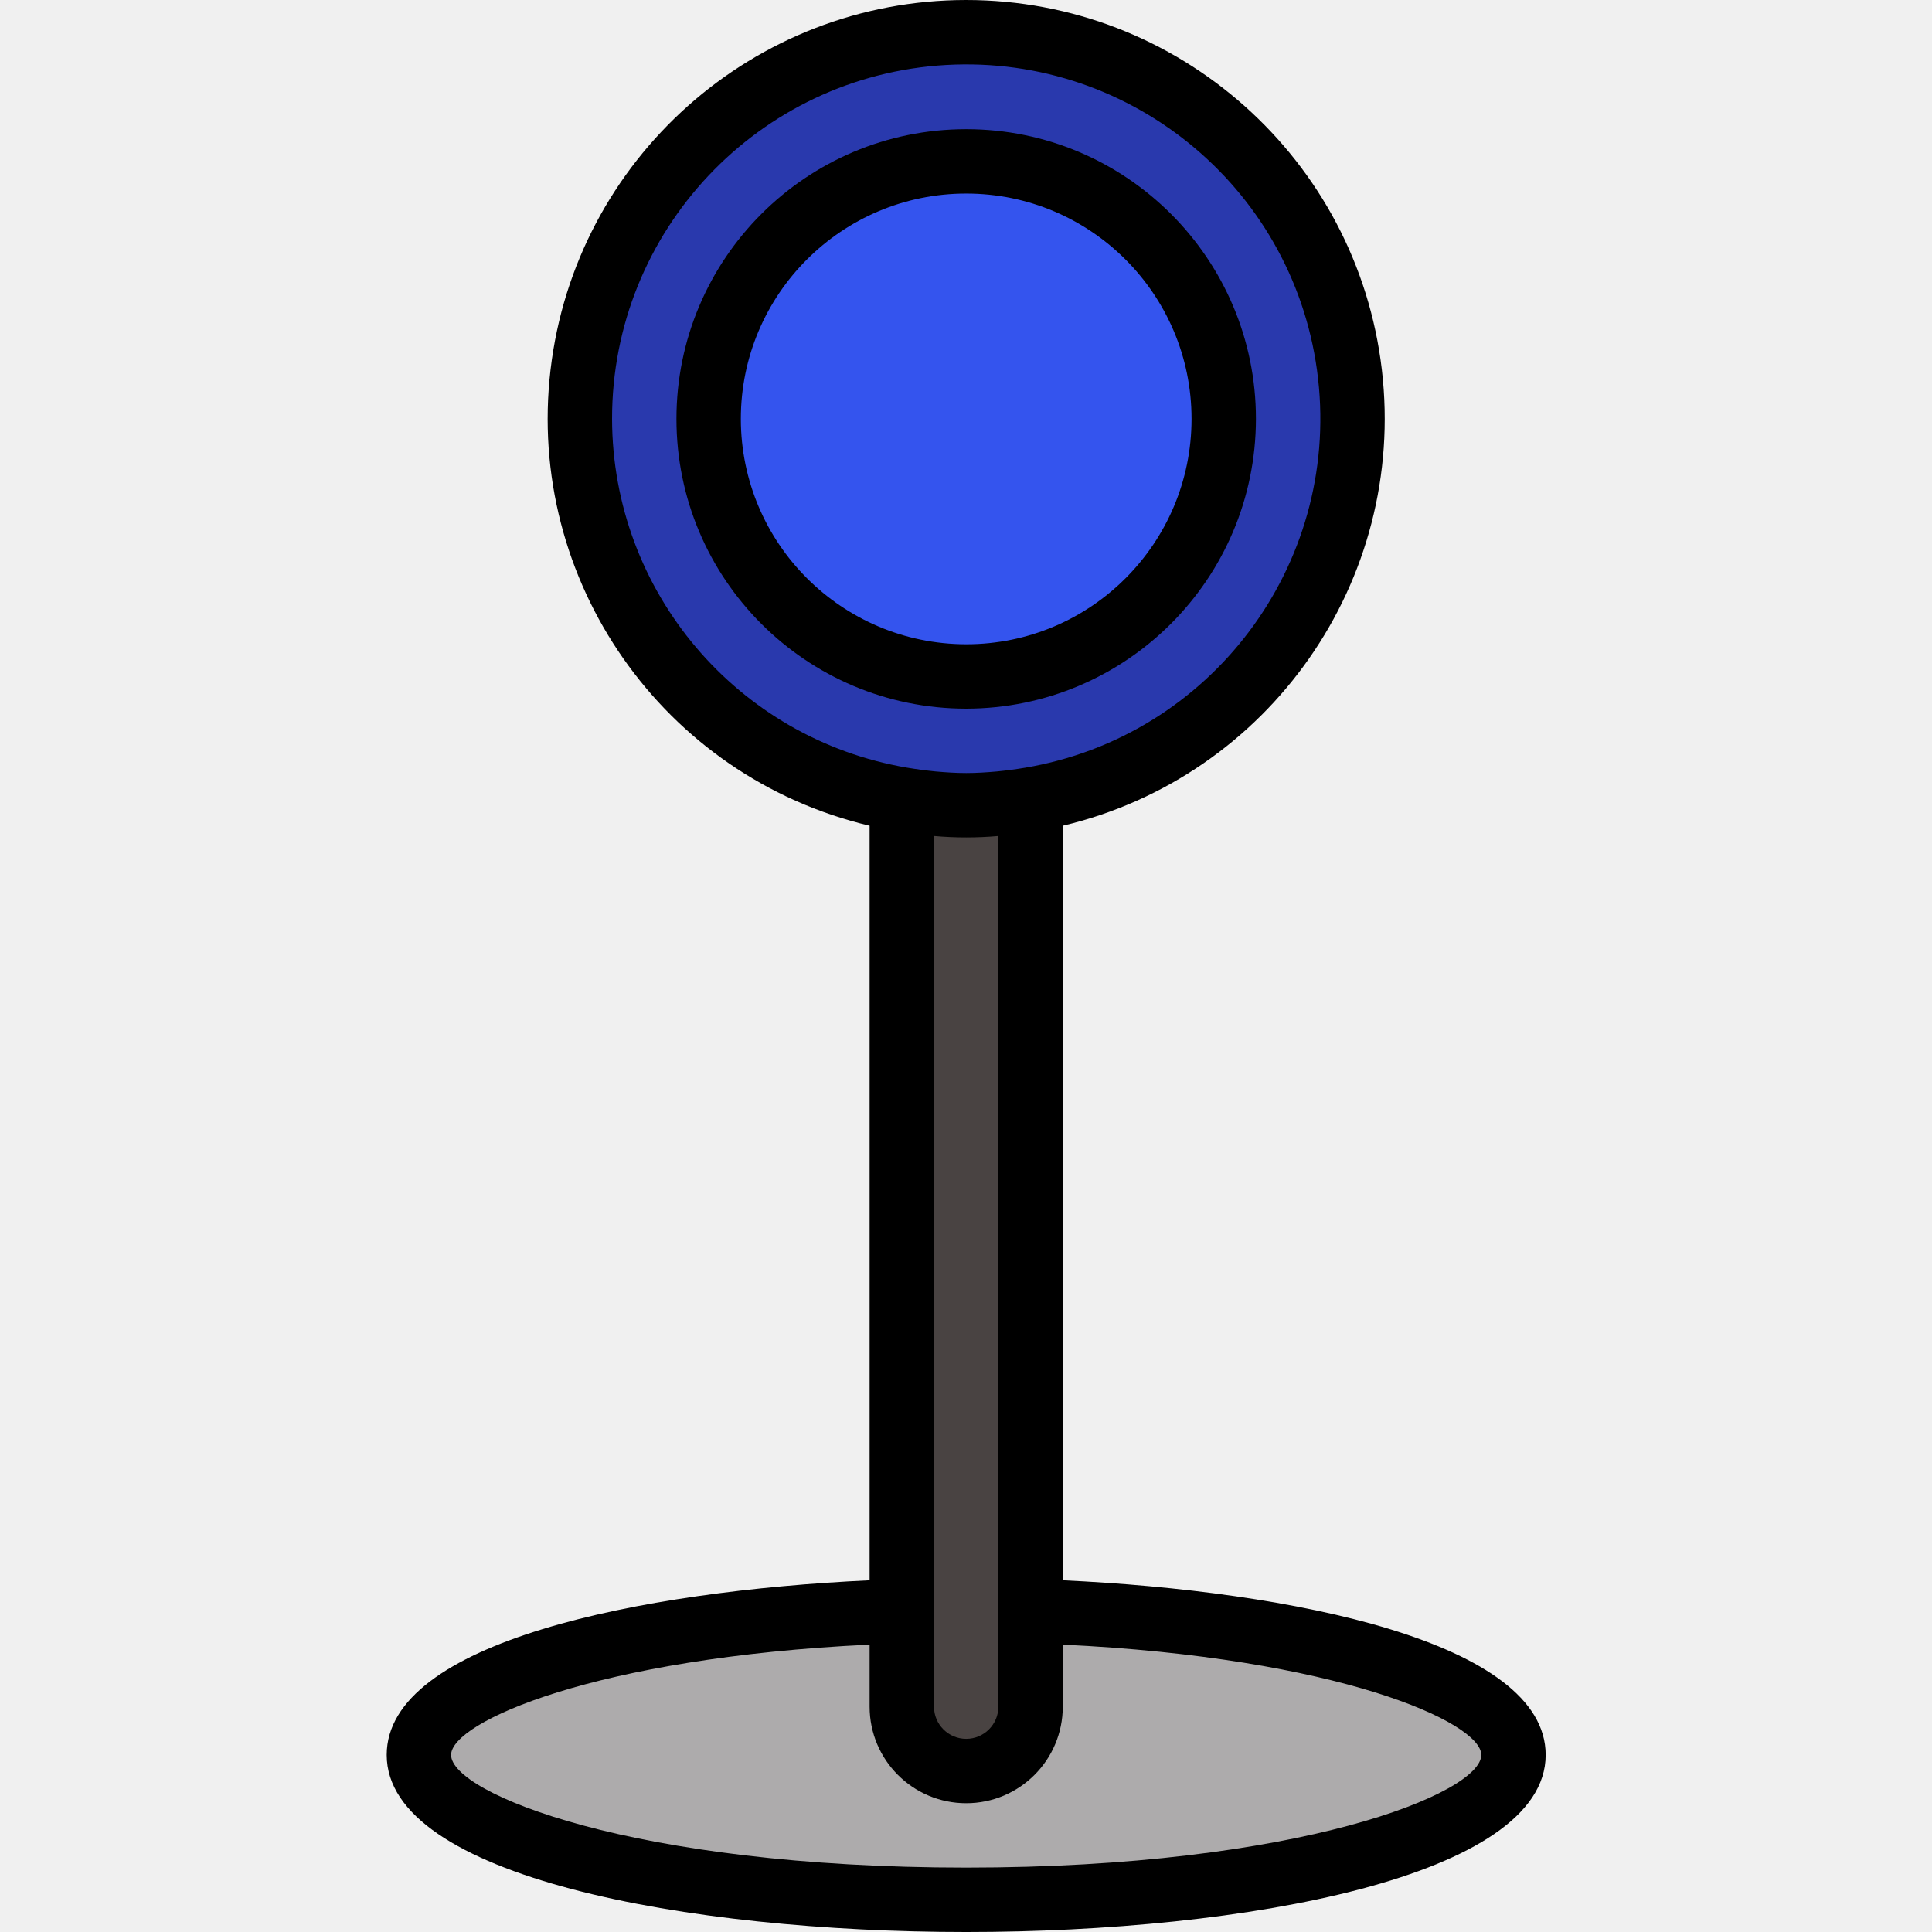
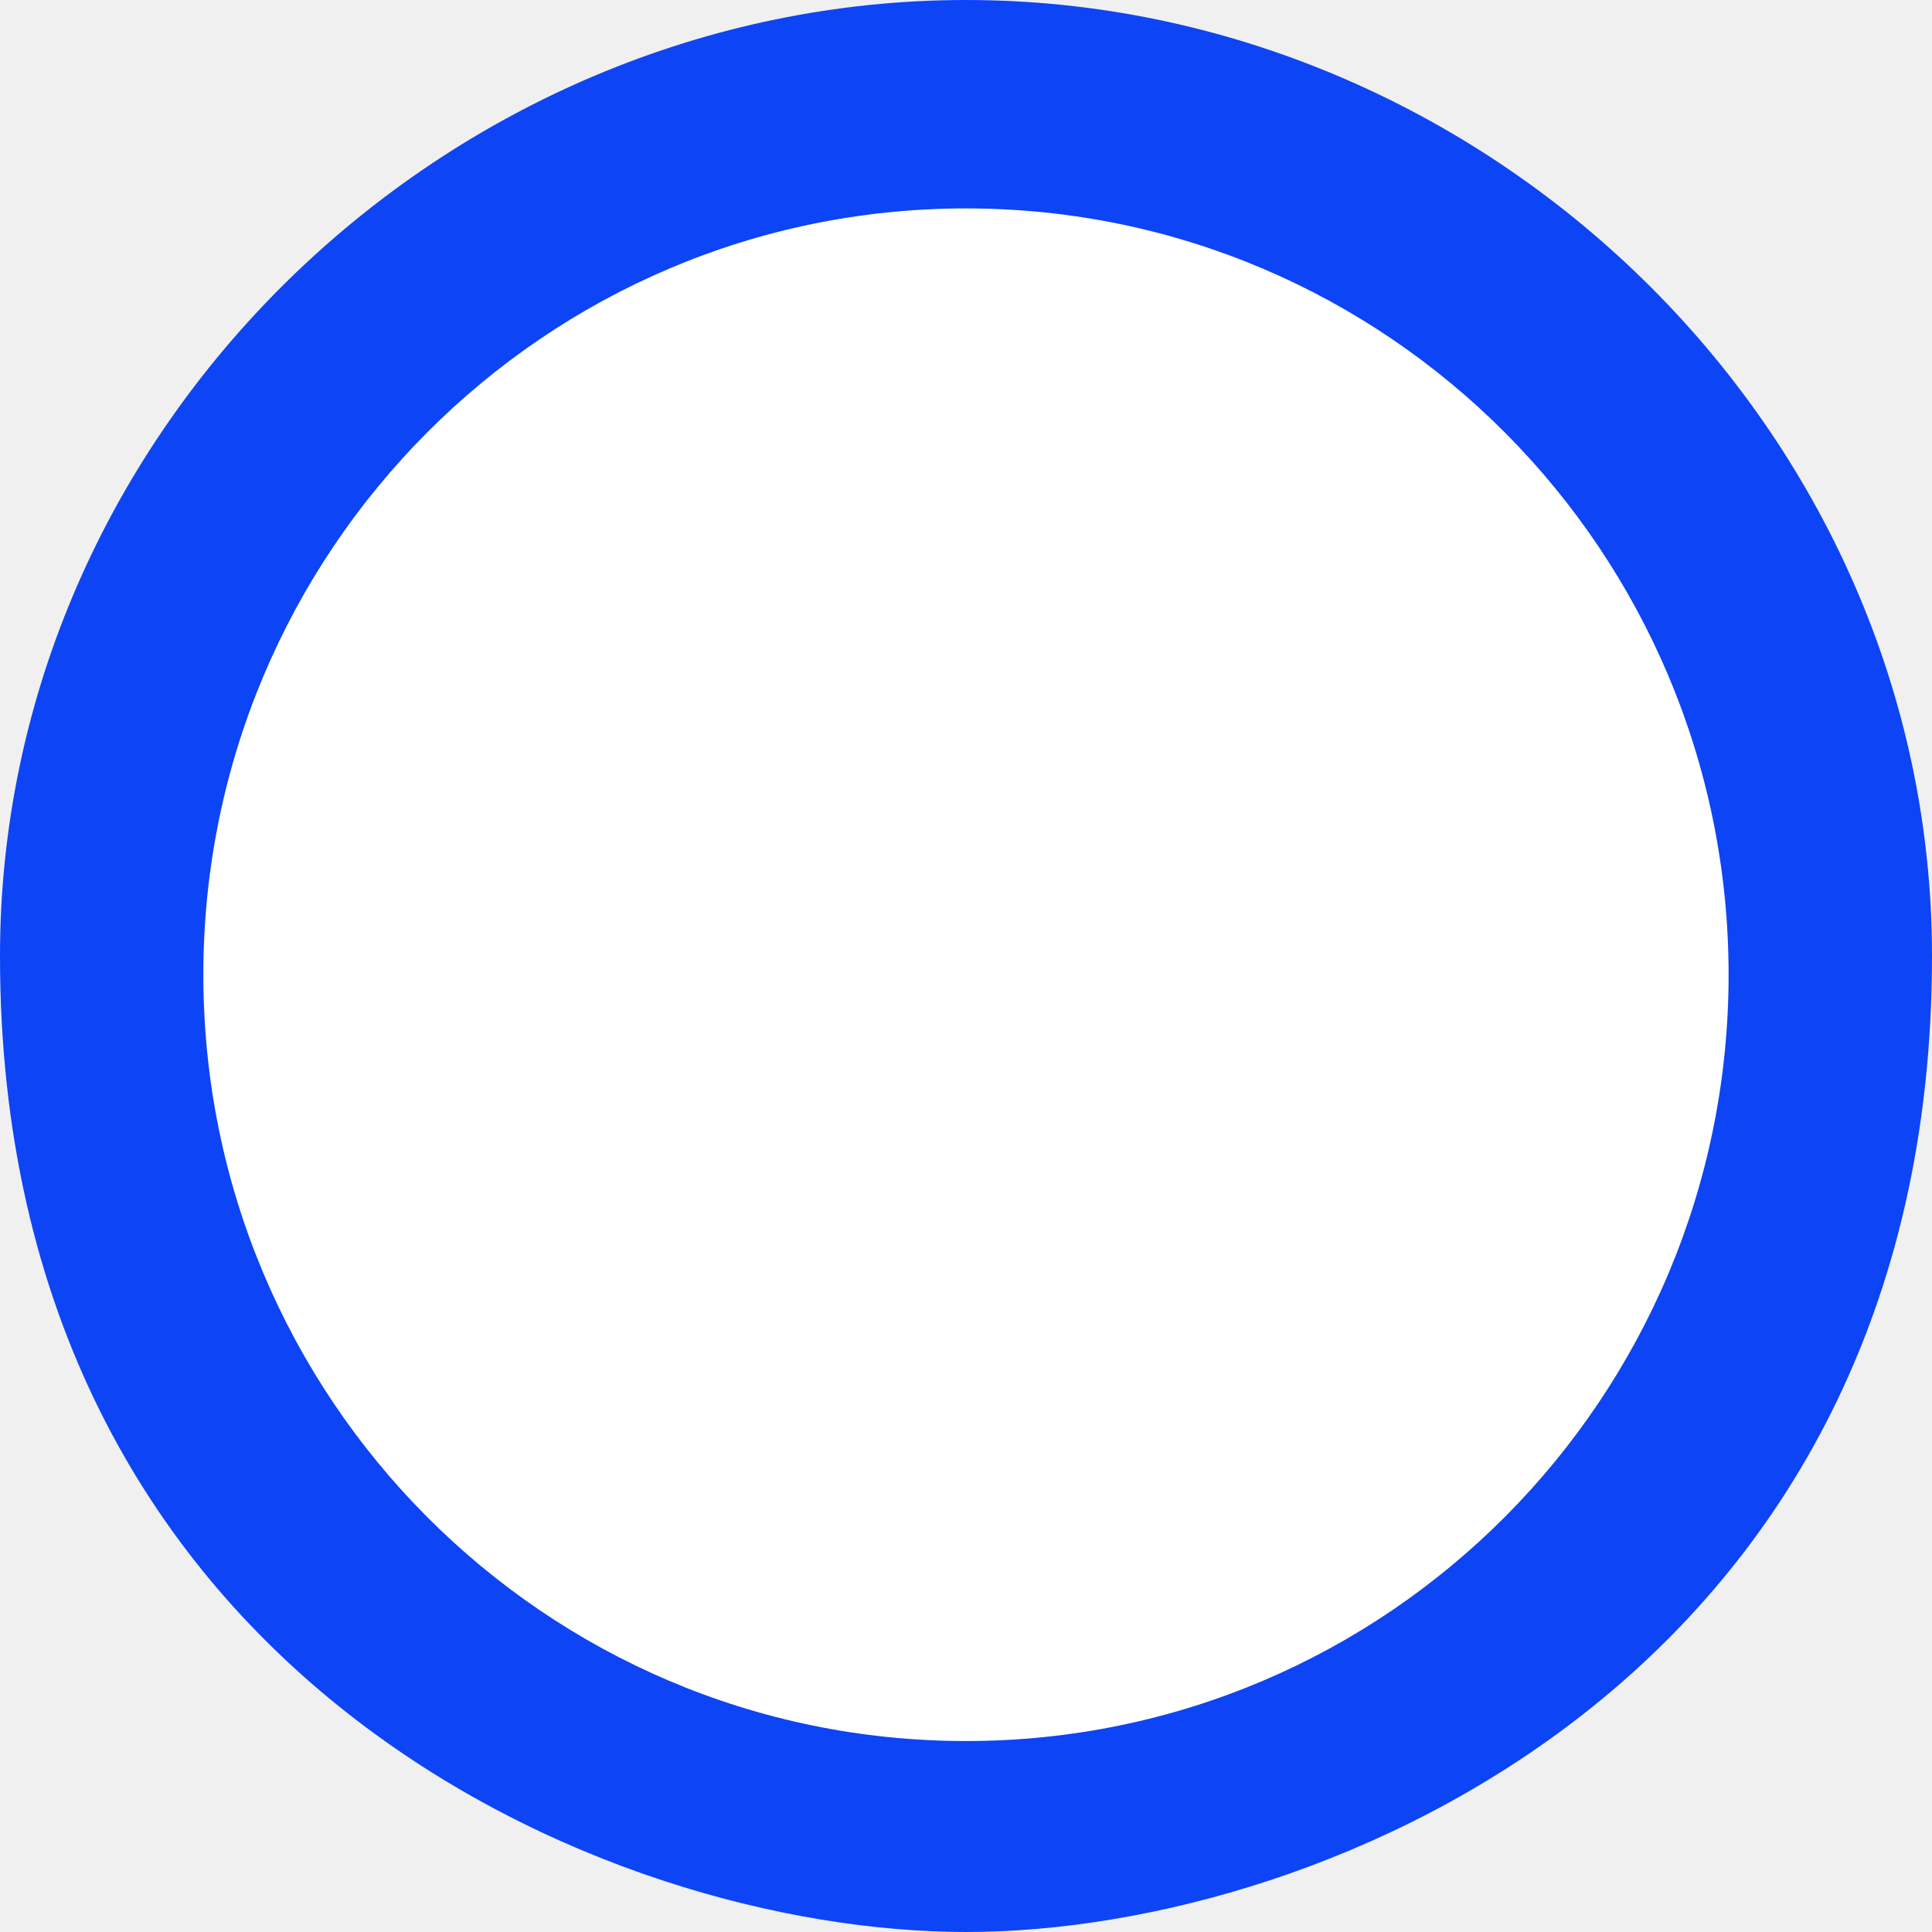
- <svg xmlns="http://www.w3.org/2000/svg" width="40px" height="40px" viewBox="-96 0 480 480.097">
-   <path d="m280.047 436.098c0-19.883-60.887-36-136-36-75.109 0-136 16.117-136 36 0 19.883 60.891 36 136 36 75.113 0 136-16.117 136-36zm0 0" fill="#adabac" />
-   <path d="m128.047 168.098h32v256c0 8.836-7.16 16-16 16-8.836 0-16-7.164-16-16zm0 0" fill="#494342" />
-   <path d="m240.047 104.098c0 53.02-42.98 96-96 96s-96-42.98-96-96c0-53.02 42.98-96 96-96s96 42.98 96 96zm0 0" fill="#2939ad" />
-   <path d="m208.047 104.098c0 35.344-28.652 64-64 64-35.344 0-64-28.656-64-64 0-35.348 28.656-64 64-64 35.348 0 64 28.652 64 64zm0 0" fill="#3454ee" />
-   <path d="m216.047 104.098c0-39.766-32.234-72-72-72-39.762 0-72 32.234-72 72s32.238 72 72 72c39.746-.043 71.957-32.254 72-72zm-128 0c0-30.93 25.074-56 56-56 30.93 0 56 25.07 56 56 0 30.926-25.07 56-56 56-30.91-.035-55.965-25.086-56-56zm0 0" />
-   <path d="m144.047 480.098c69.355 0 144-13.77 144-44 0-28.066-62.949-40.746-120-43.402v-187.504c51.34-12.176 85.426-60.867 79.297-113.273s-50.531-91.918-103.297-91.918c-52.762 0-97.164 39.512-103.293 91.918-6.133 52.406 27.953 101.098 79.293 113.273v187.504c-57.047 2.656-120 15.336-120 43.402 0 30.23 74.648 44 144 44zm-88-376c-.047-46.703 36.395-85.312 83.023-87.953 46.629-2.641 87.199 31.602 92.426 78.012 5.227 46.406-26.711 88.816-72.758 96.613-2.496.414-4.801.719-7.113.941-2.496.219-5.008.387-7.562.387-2.551 0-5.062-.168-7.559-.387-2.281-.223-4.617-.527-7.113-.941-42.293-7.176-73.266-43.777-73.344-86.672zm96 103.648v216.352c0 4.418-3.582 8-8 8s-8-3.582-8-8v-216.352c5.324.473 10.68.473 16 0zm-32 200.941v15.41c0 13.254 10.746 24 24 24 13.258 0 24-10.746 24-24v-15.41c68.32 3.242 104 19.273 104 27.41 0 9.504-45.176 28-128 28s-128-18.496-128-28c0-8.137 35.68-24.168 104-27.41zm0 0" />
+ <svg xmlns="http://www.w3.org/2000/svg" width="32" height="32" viewBox="0 0 32 32" fill="none">
+   <path d="M16 32C22 32 32 27.711 32 15.835C32 7.09 24.598 0 16 0C7.402 0 0 7.09 0 15.835C0 27.711 10 32 16 32Z" fill="#0D44F5" />
+   <g>
+     <path d="M16 28.837C22.976 28.837 28.631 23.154 28.631 16.145C28.631 9.135 22.976 3.452 16 3.452C9.024 3.452 3.368 9.135 3.368 16.145C3.368 23.154 9.024 28.837 16 28.837Z" fill="white" />
+   </g>
</svg>
